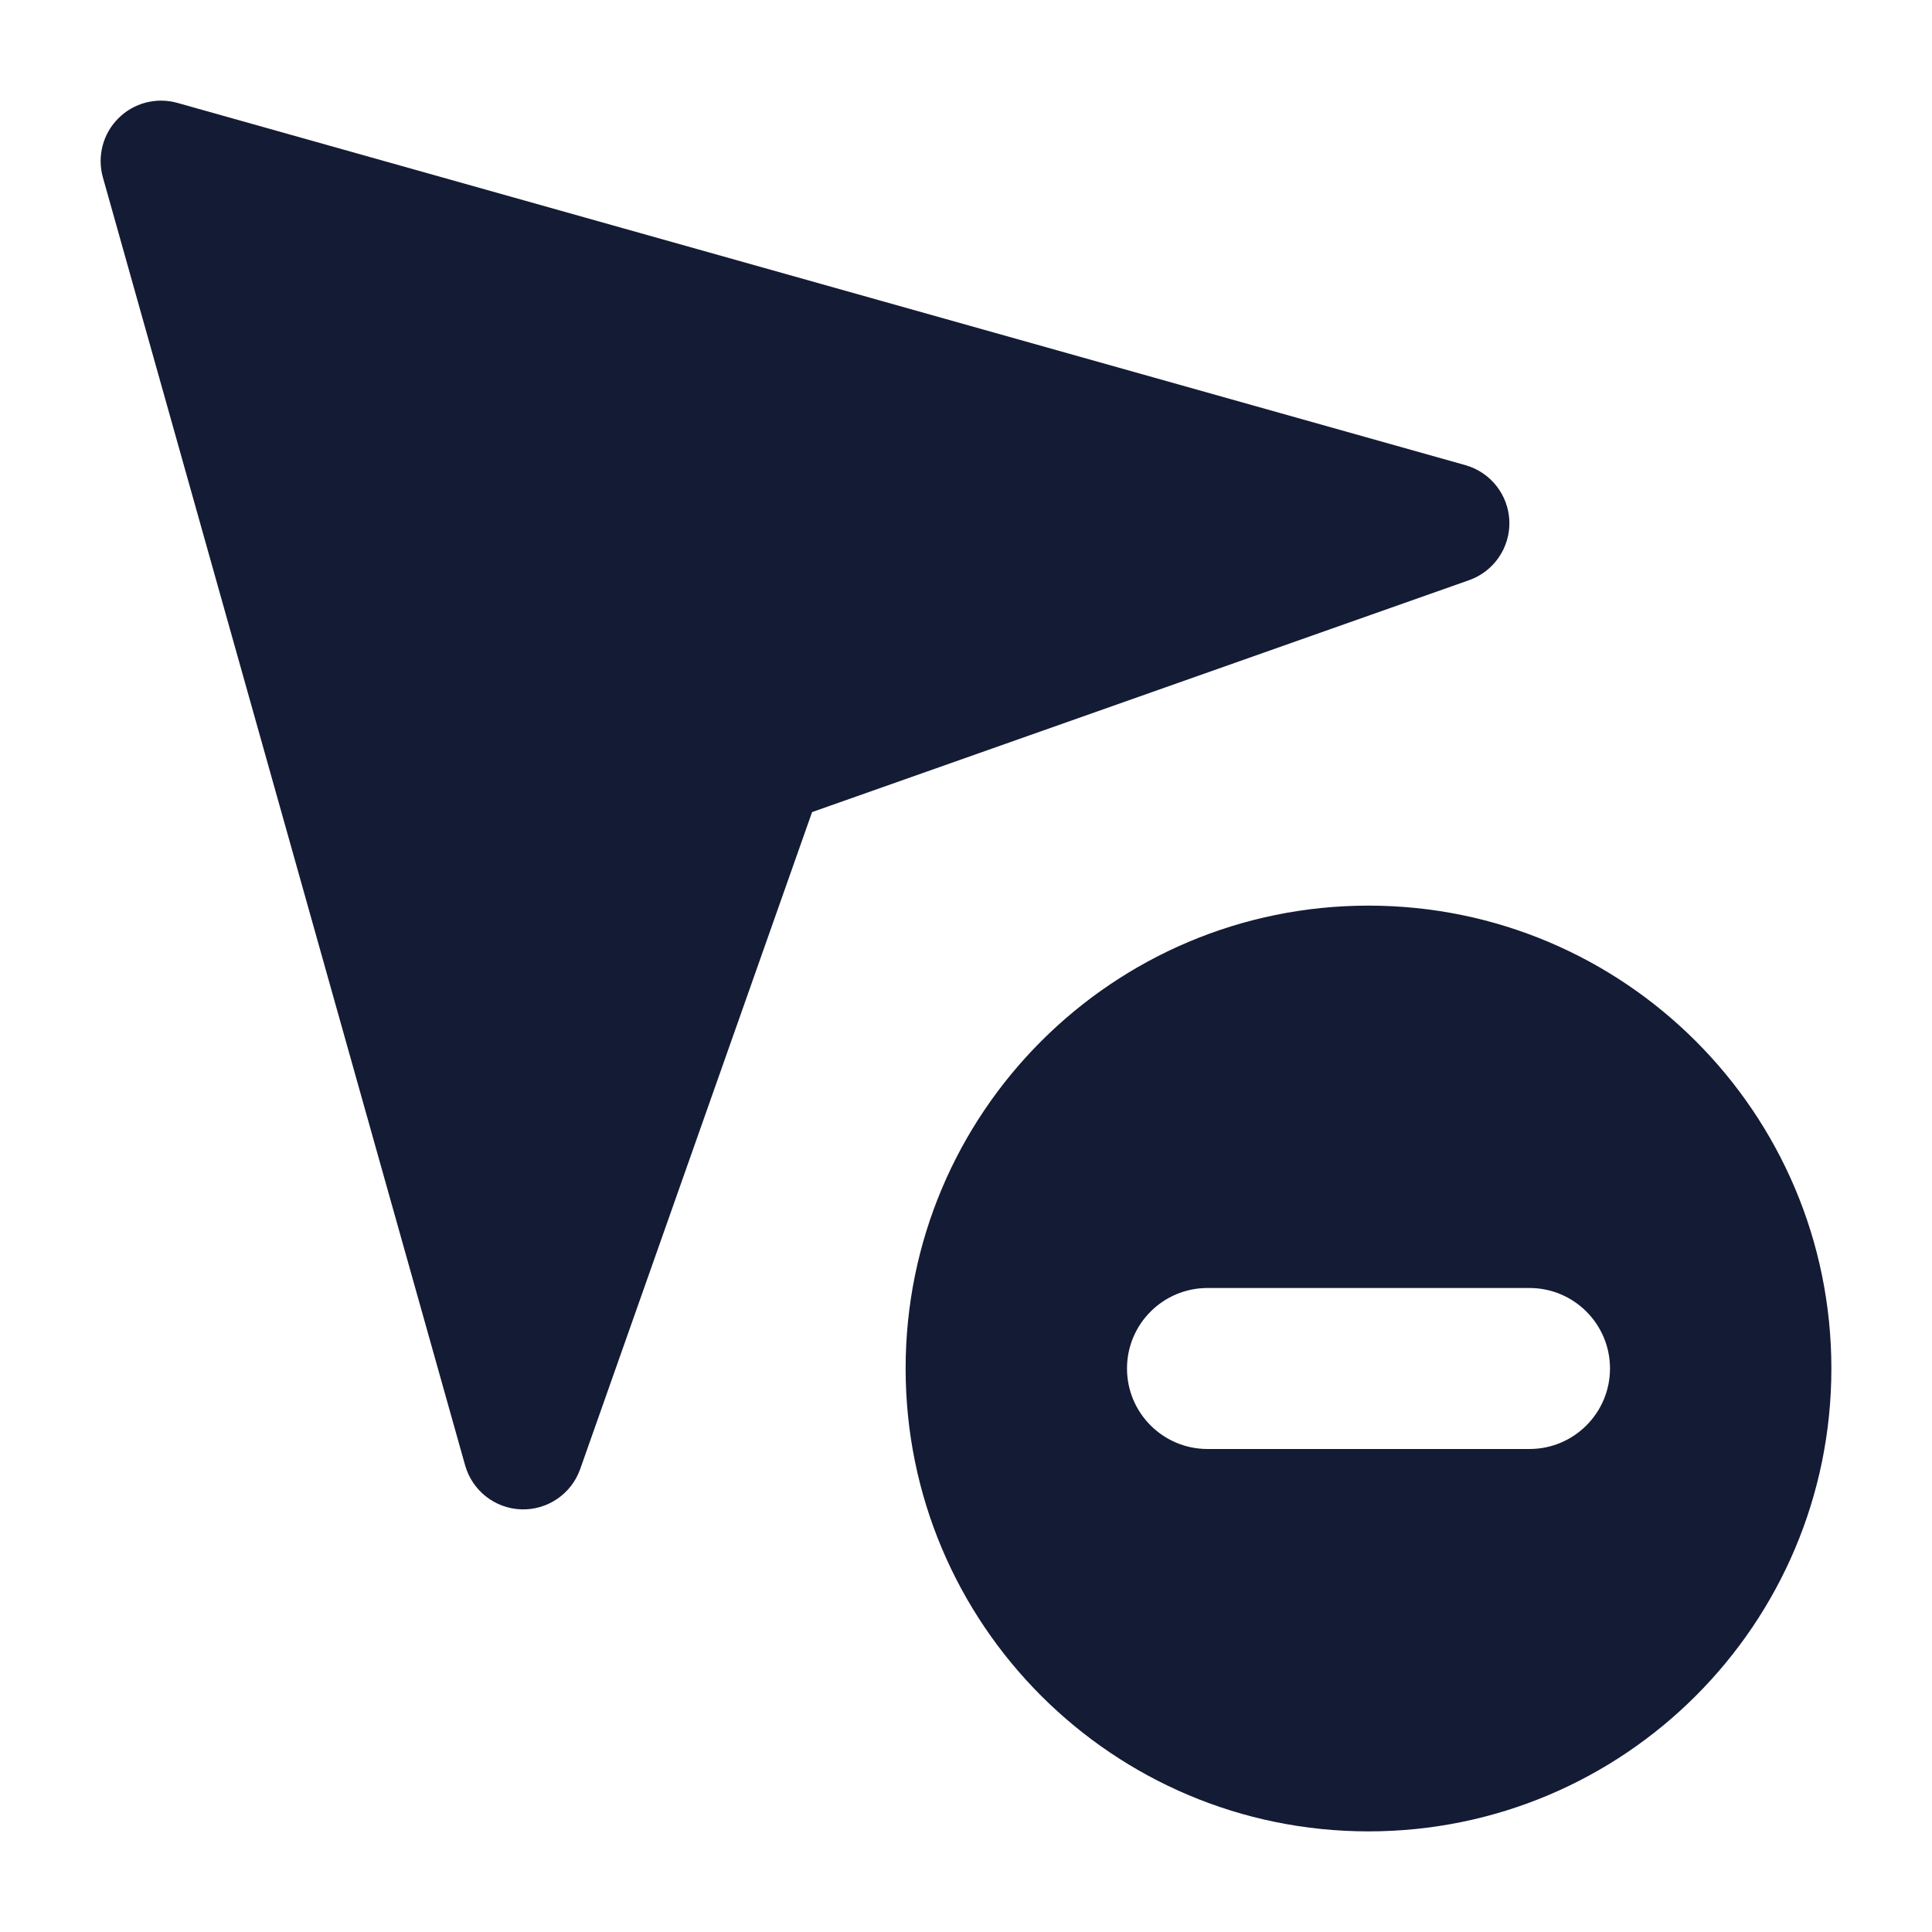
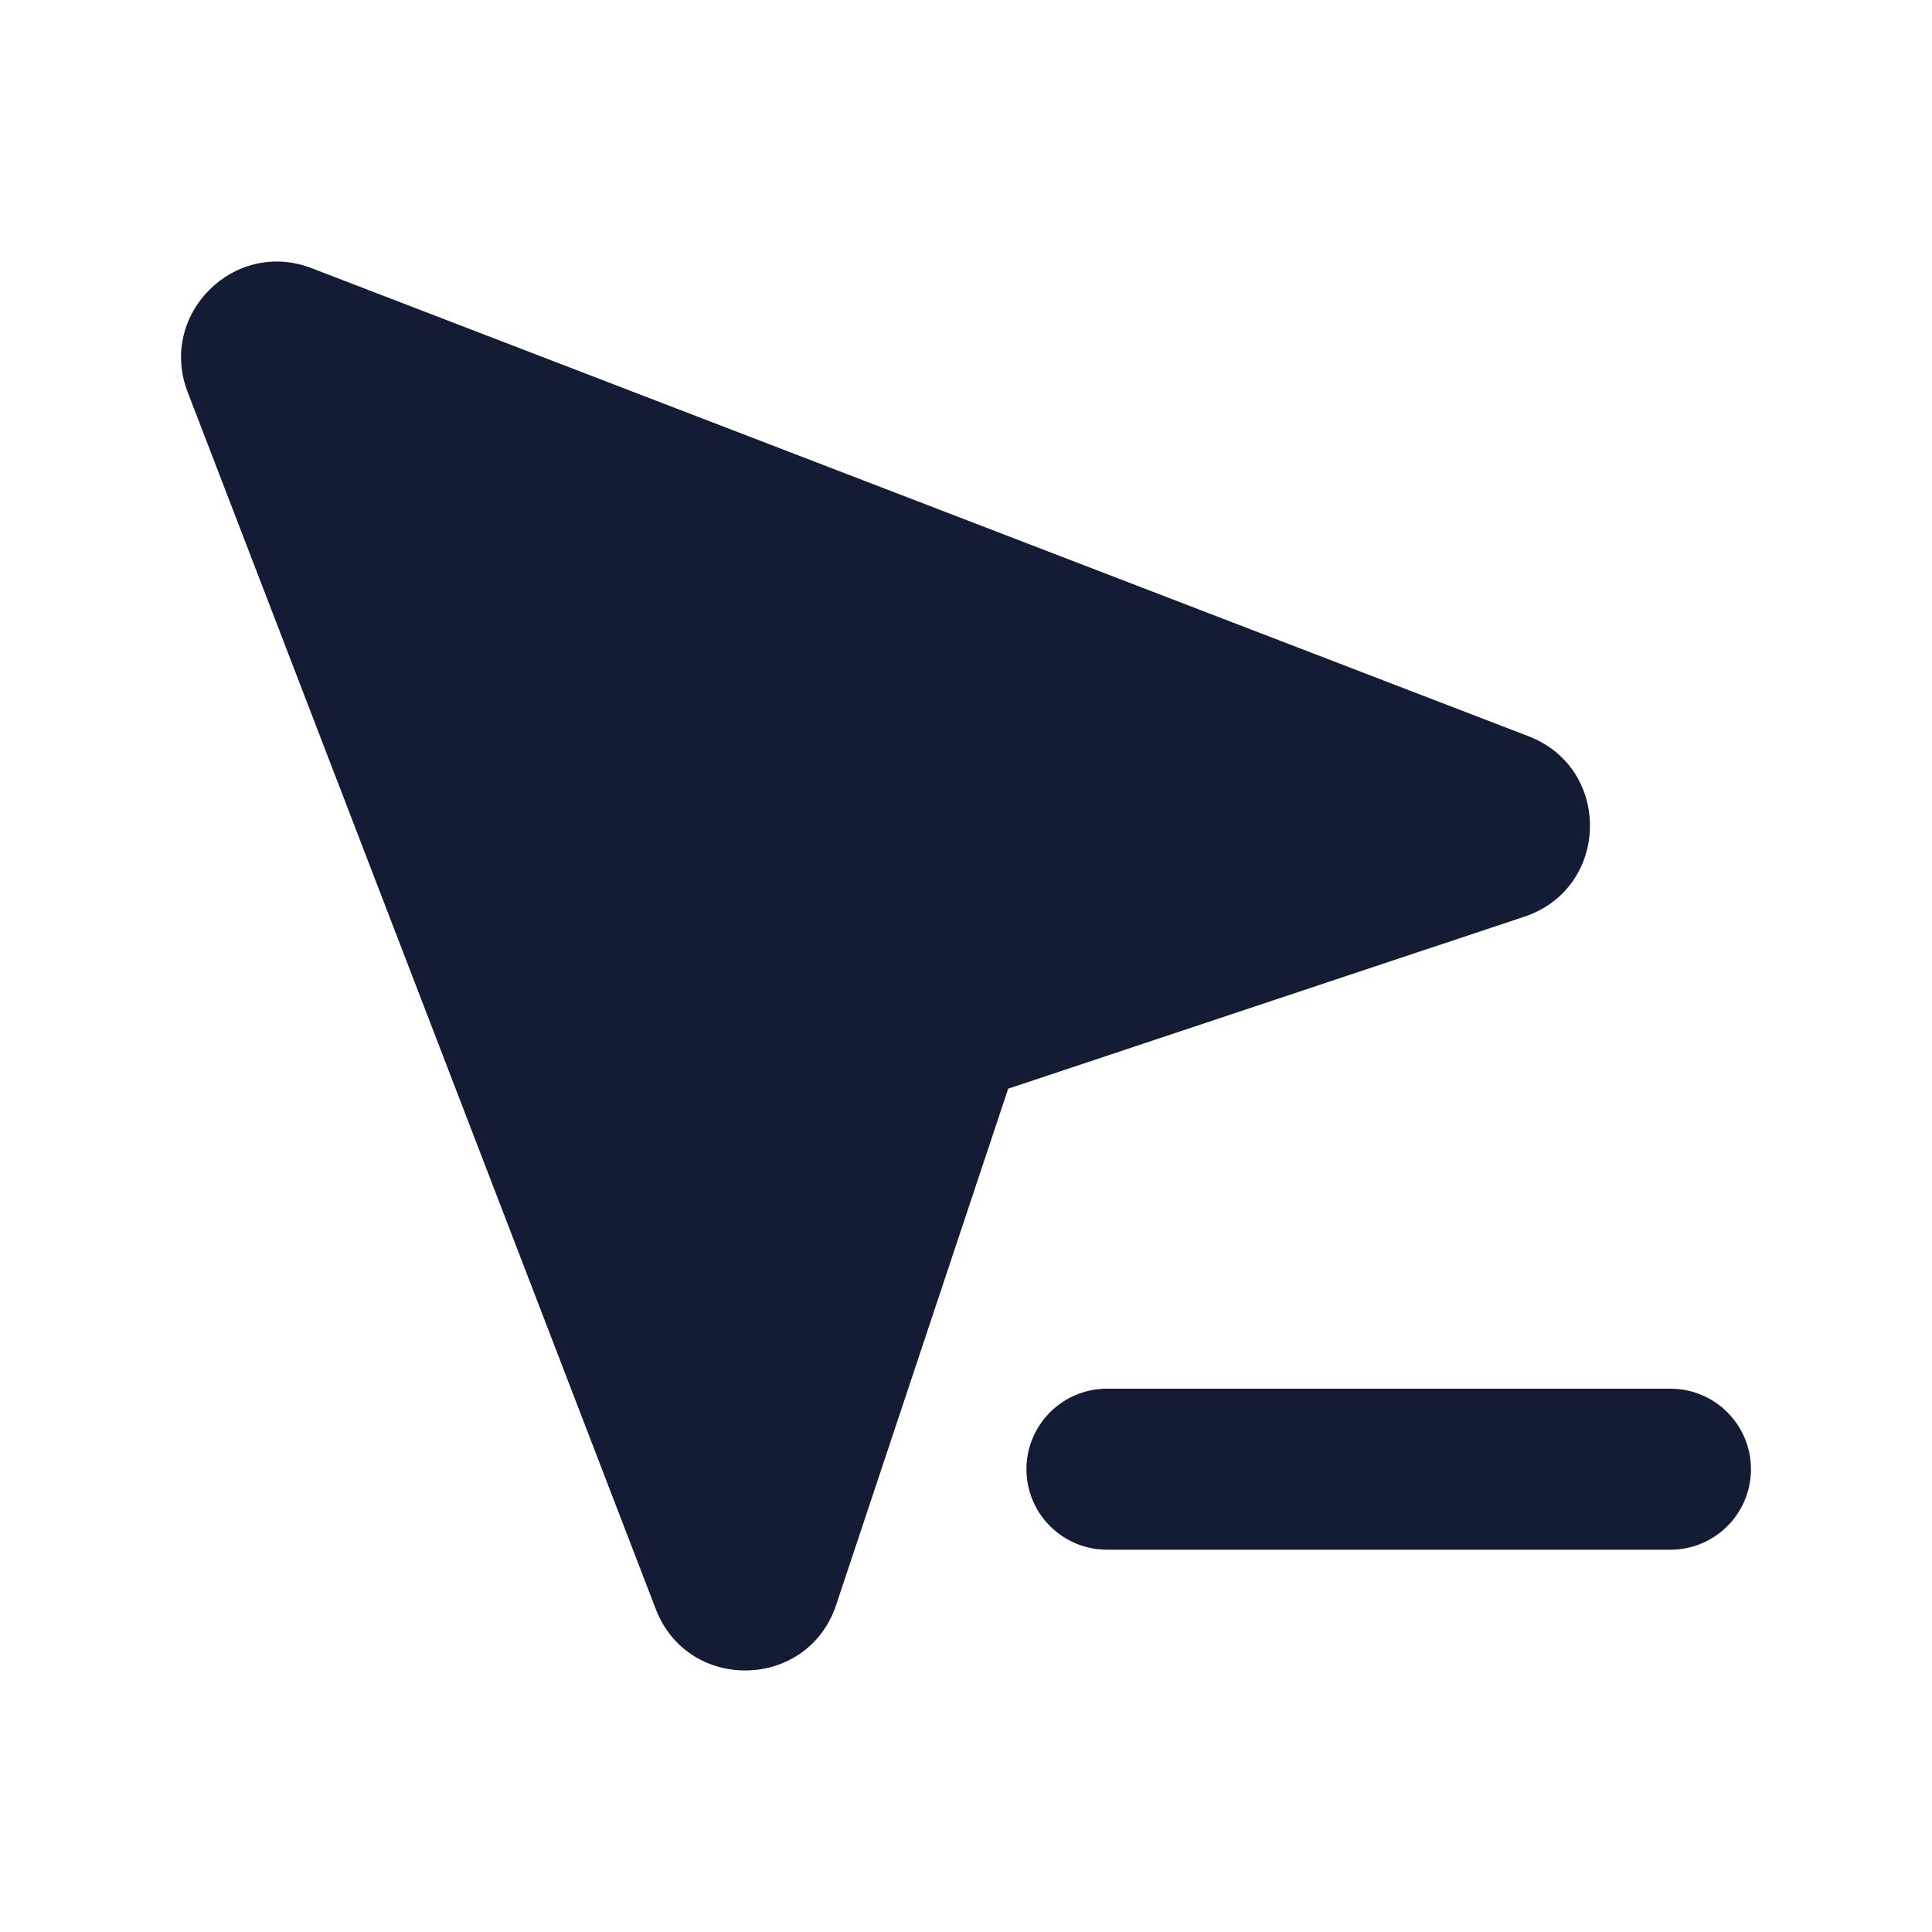
<svg xmlns="http://www.w3.org/2000/svg" width="24" height="24" viewBox="0 0 24 24" fill="none">
-   <path fill-rule="evenodd" clip-rule="evenodd" d="M17 11.25C13.824 11.25 11.25 13.824 11.25 17C11.25 20.176 13.824 22.75 17 22.75C20.176 22.75 22.75 20.176 22.75 17C22.75 13.824 20.176 11.25 17 11.25ZM15 16C14.448 16 14 16.448 14 17C14 17.552 14.448 18 15 18H19C19.552 18 20 17.552 20 17C20 16.448 19.552 16 19 16L15 16Z" fill="#141B34" />
-   <path fill-rule="evenodd" clip-rule="evenodd" d="M1.47 1.47C1.661 1.278 1.942 1.205 2.203 1.278L18.203 5.778C18.518 5.867 18.739 6.149 18.75 6.476C18.76 6.802 18.558 7.098 18.25 7.207L10.088 10.088L7.207 18.25C7.098 18.558 6.802 18.76 6.476 18.75C6.149 18.739 5.867 18.518 5.778 18.203L1.278 2.203C1.205 1.942 1.278 1.661 1.47 1.47Z" fill="#141B34" />
+   <path fill-rule="evenodd" clip-rule="evenodd" d="M12.751 18.251C12.751 17.699 13.199 17.251 13.751 17.251L20.751 17.251C21.303 17.251 21.751 17.699 21.751 18.251C21.751 18.803 21.303 19.251 20.751 19.251L13.751 19.251C13.199 19.251 12.751 18.803 12.751 18.251Z" fill="#141B34" />
+   <path d="M2.331 4.87C1.961 3.907 2.907 2.961 3.87 3.331L18.988 9.146C20.03 9.547 19.997 11.033 18.937 11.387L12.524 13.524L10.387 19.937C10.034 20.997 8.547 21.03 8.146 19.988L2.331 4.87Z" fill="#141B34" />
</svg>
